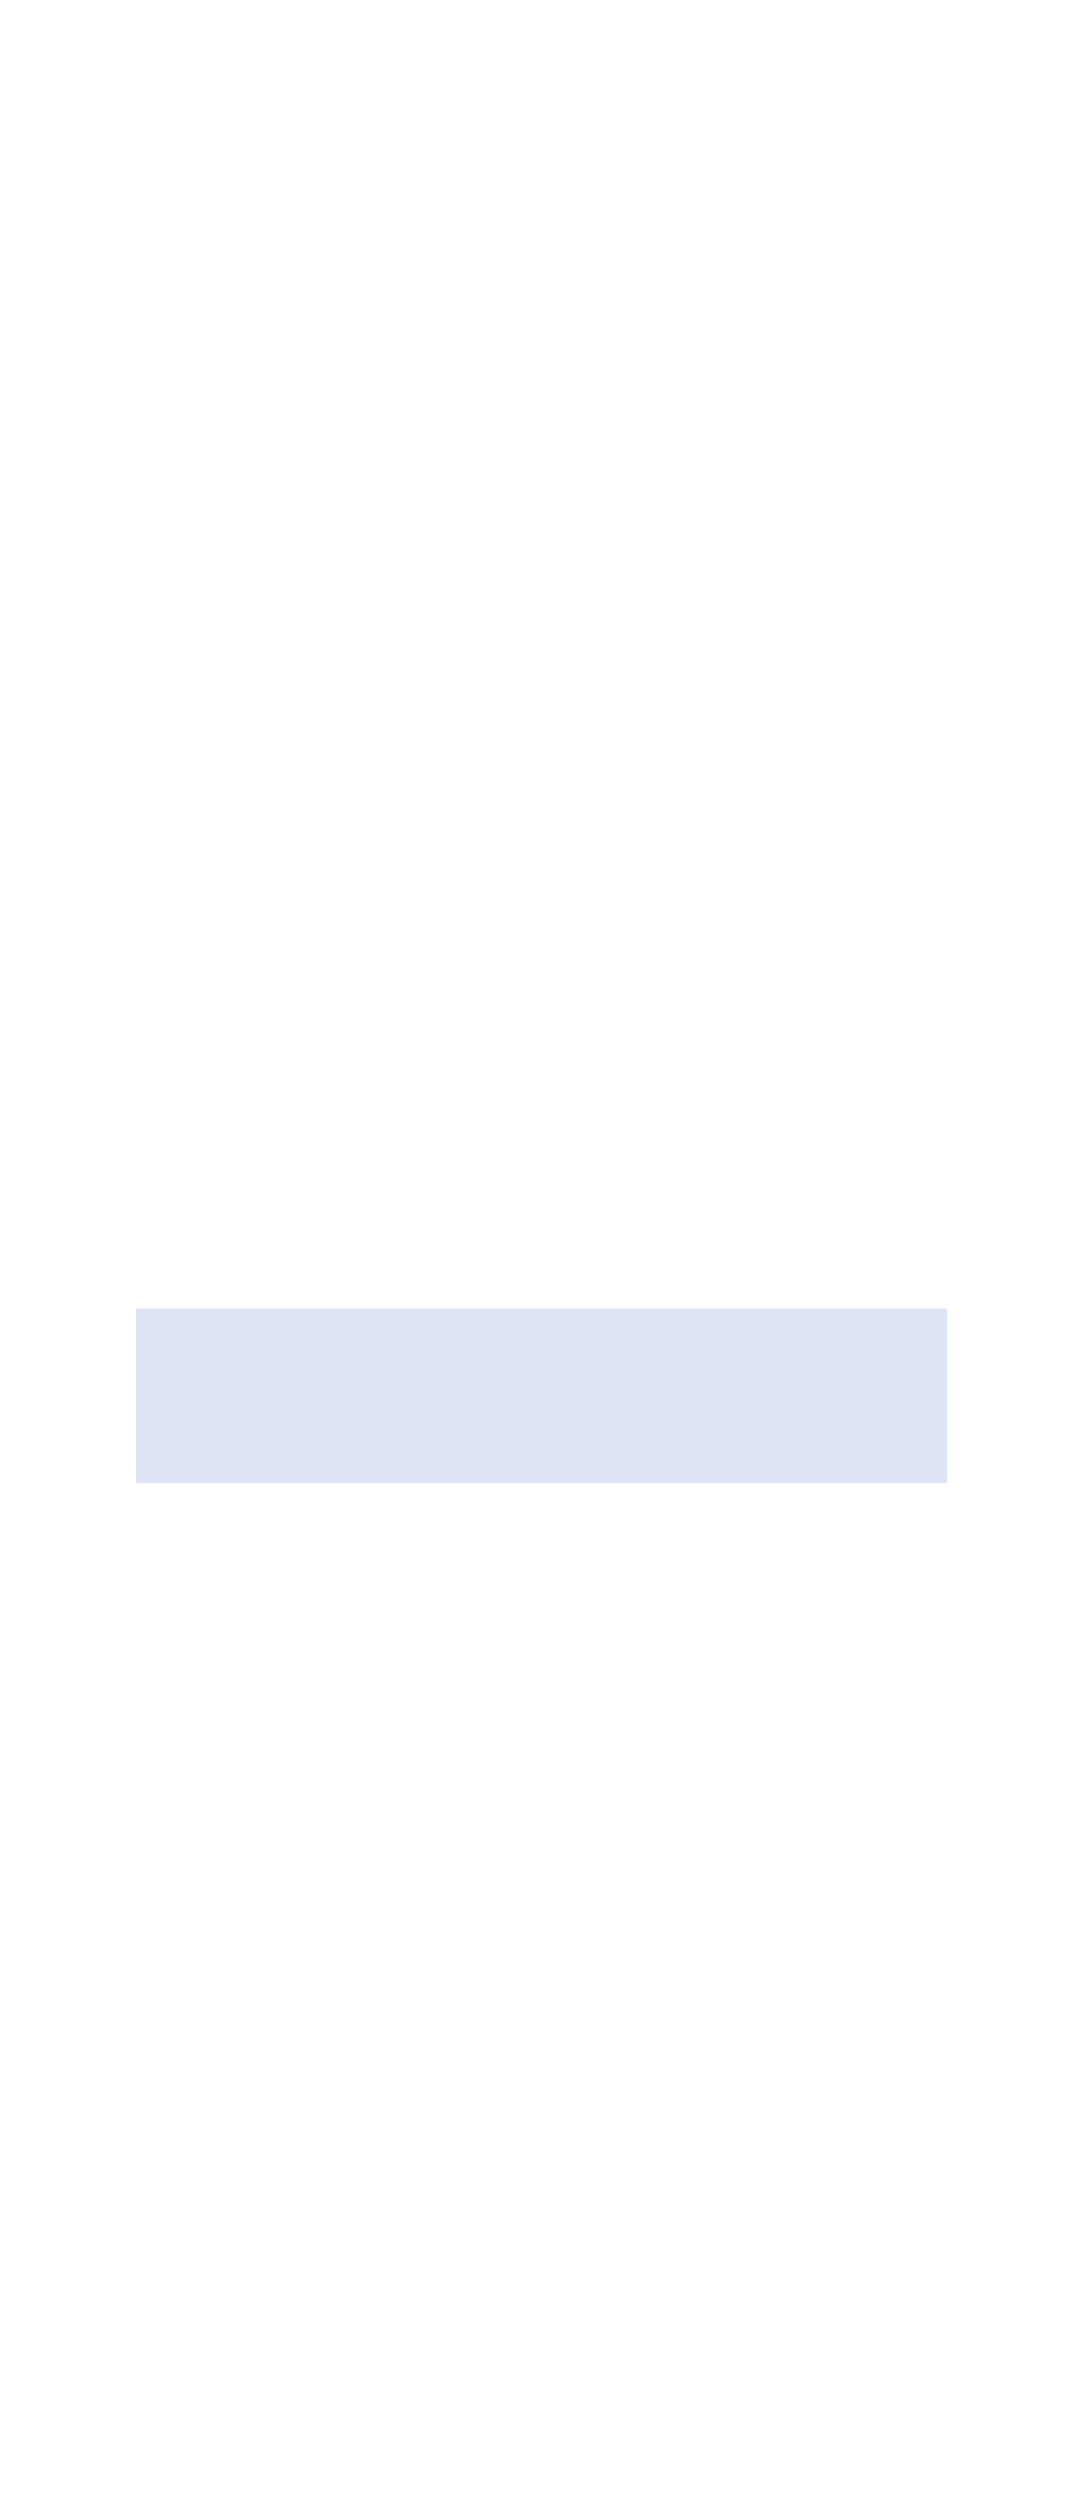
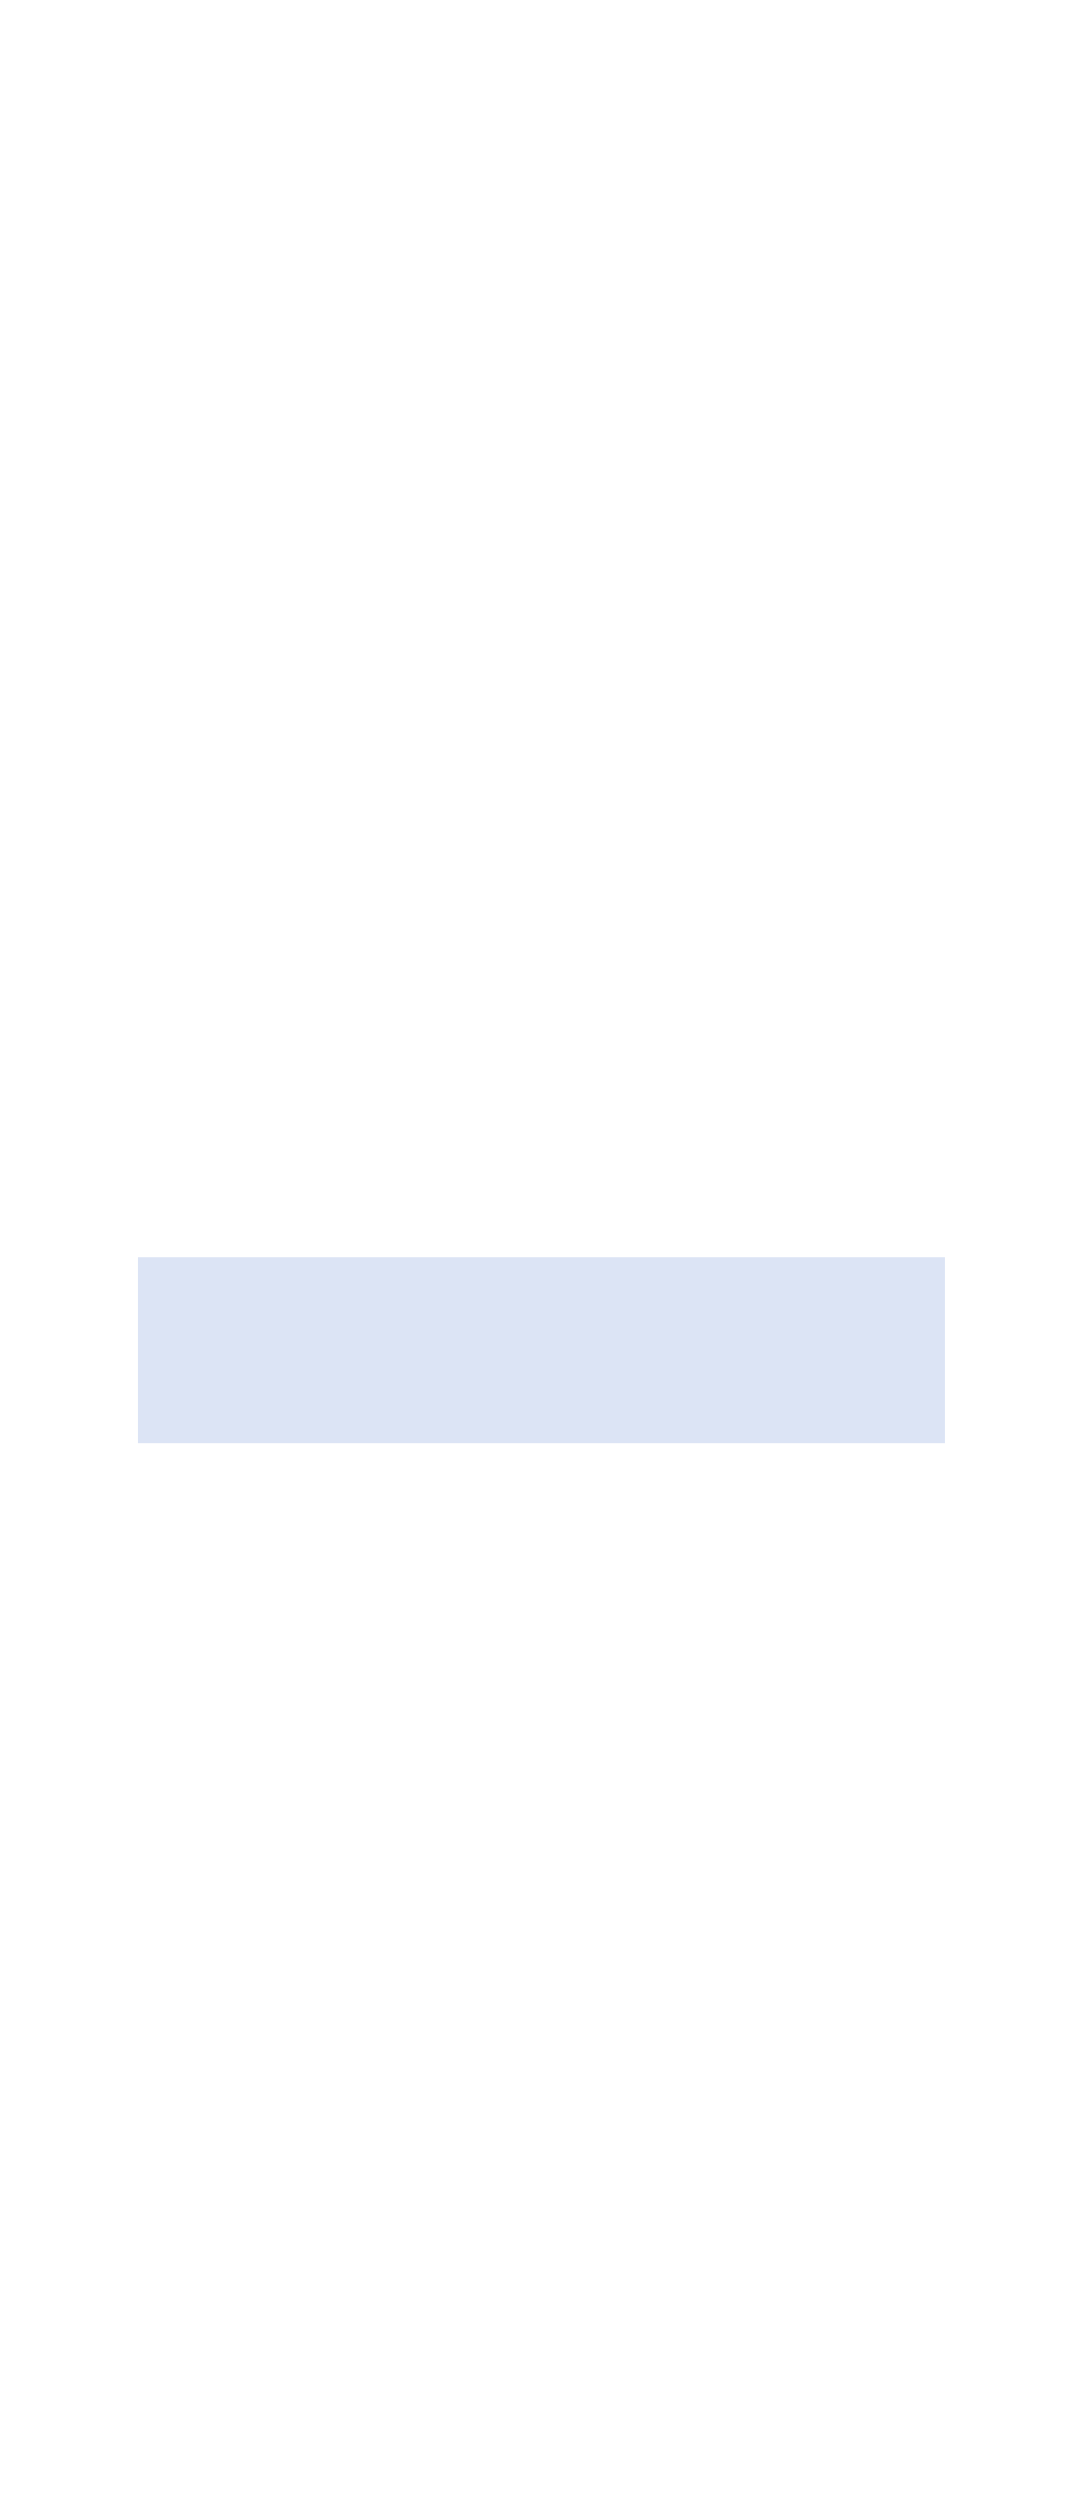
<svg xmlns="http://www.w3.org/2000/svg" width="13" height="30" viewBox="0 0 13 30">
-   <text x="6.5" y="22" font-family="Helvetica Neue" font-size="21" font-weight="600" fill="#dce4f5" text-anchor="middle">−</text>
+   <g fill="#dce4f5">
+     <path transform="translate(0.000 22.000) scale(0.009811 -0.009811)" d="M1155.759,704.639L1155.759,477.201L168.721,477.201L168.721,704.639L1155.759,704.639Z" />
+   </g>
</svg>
